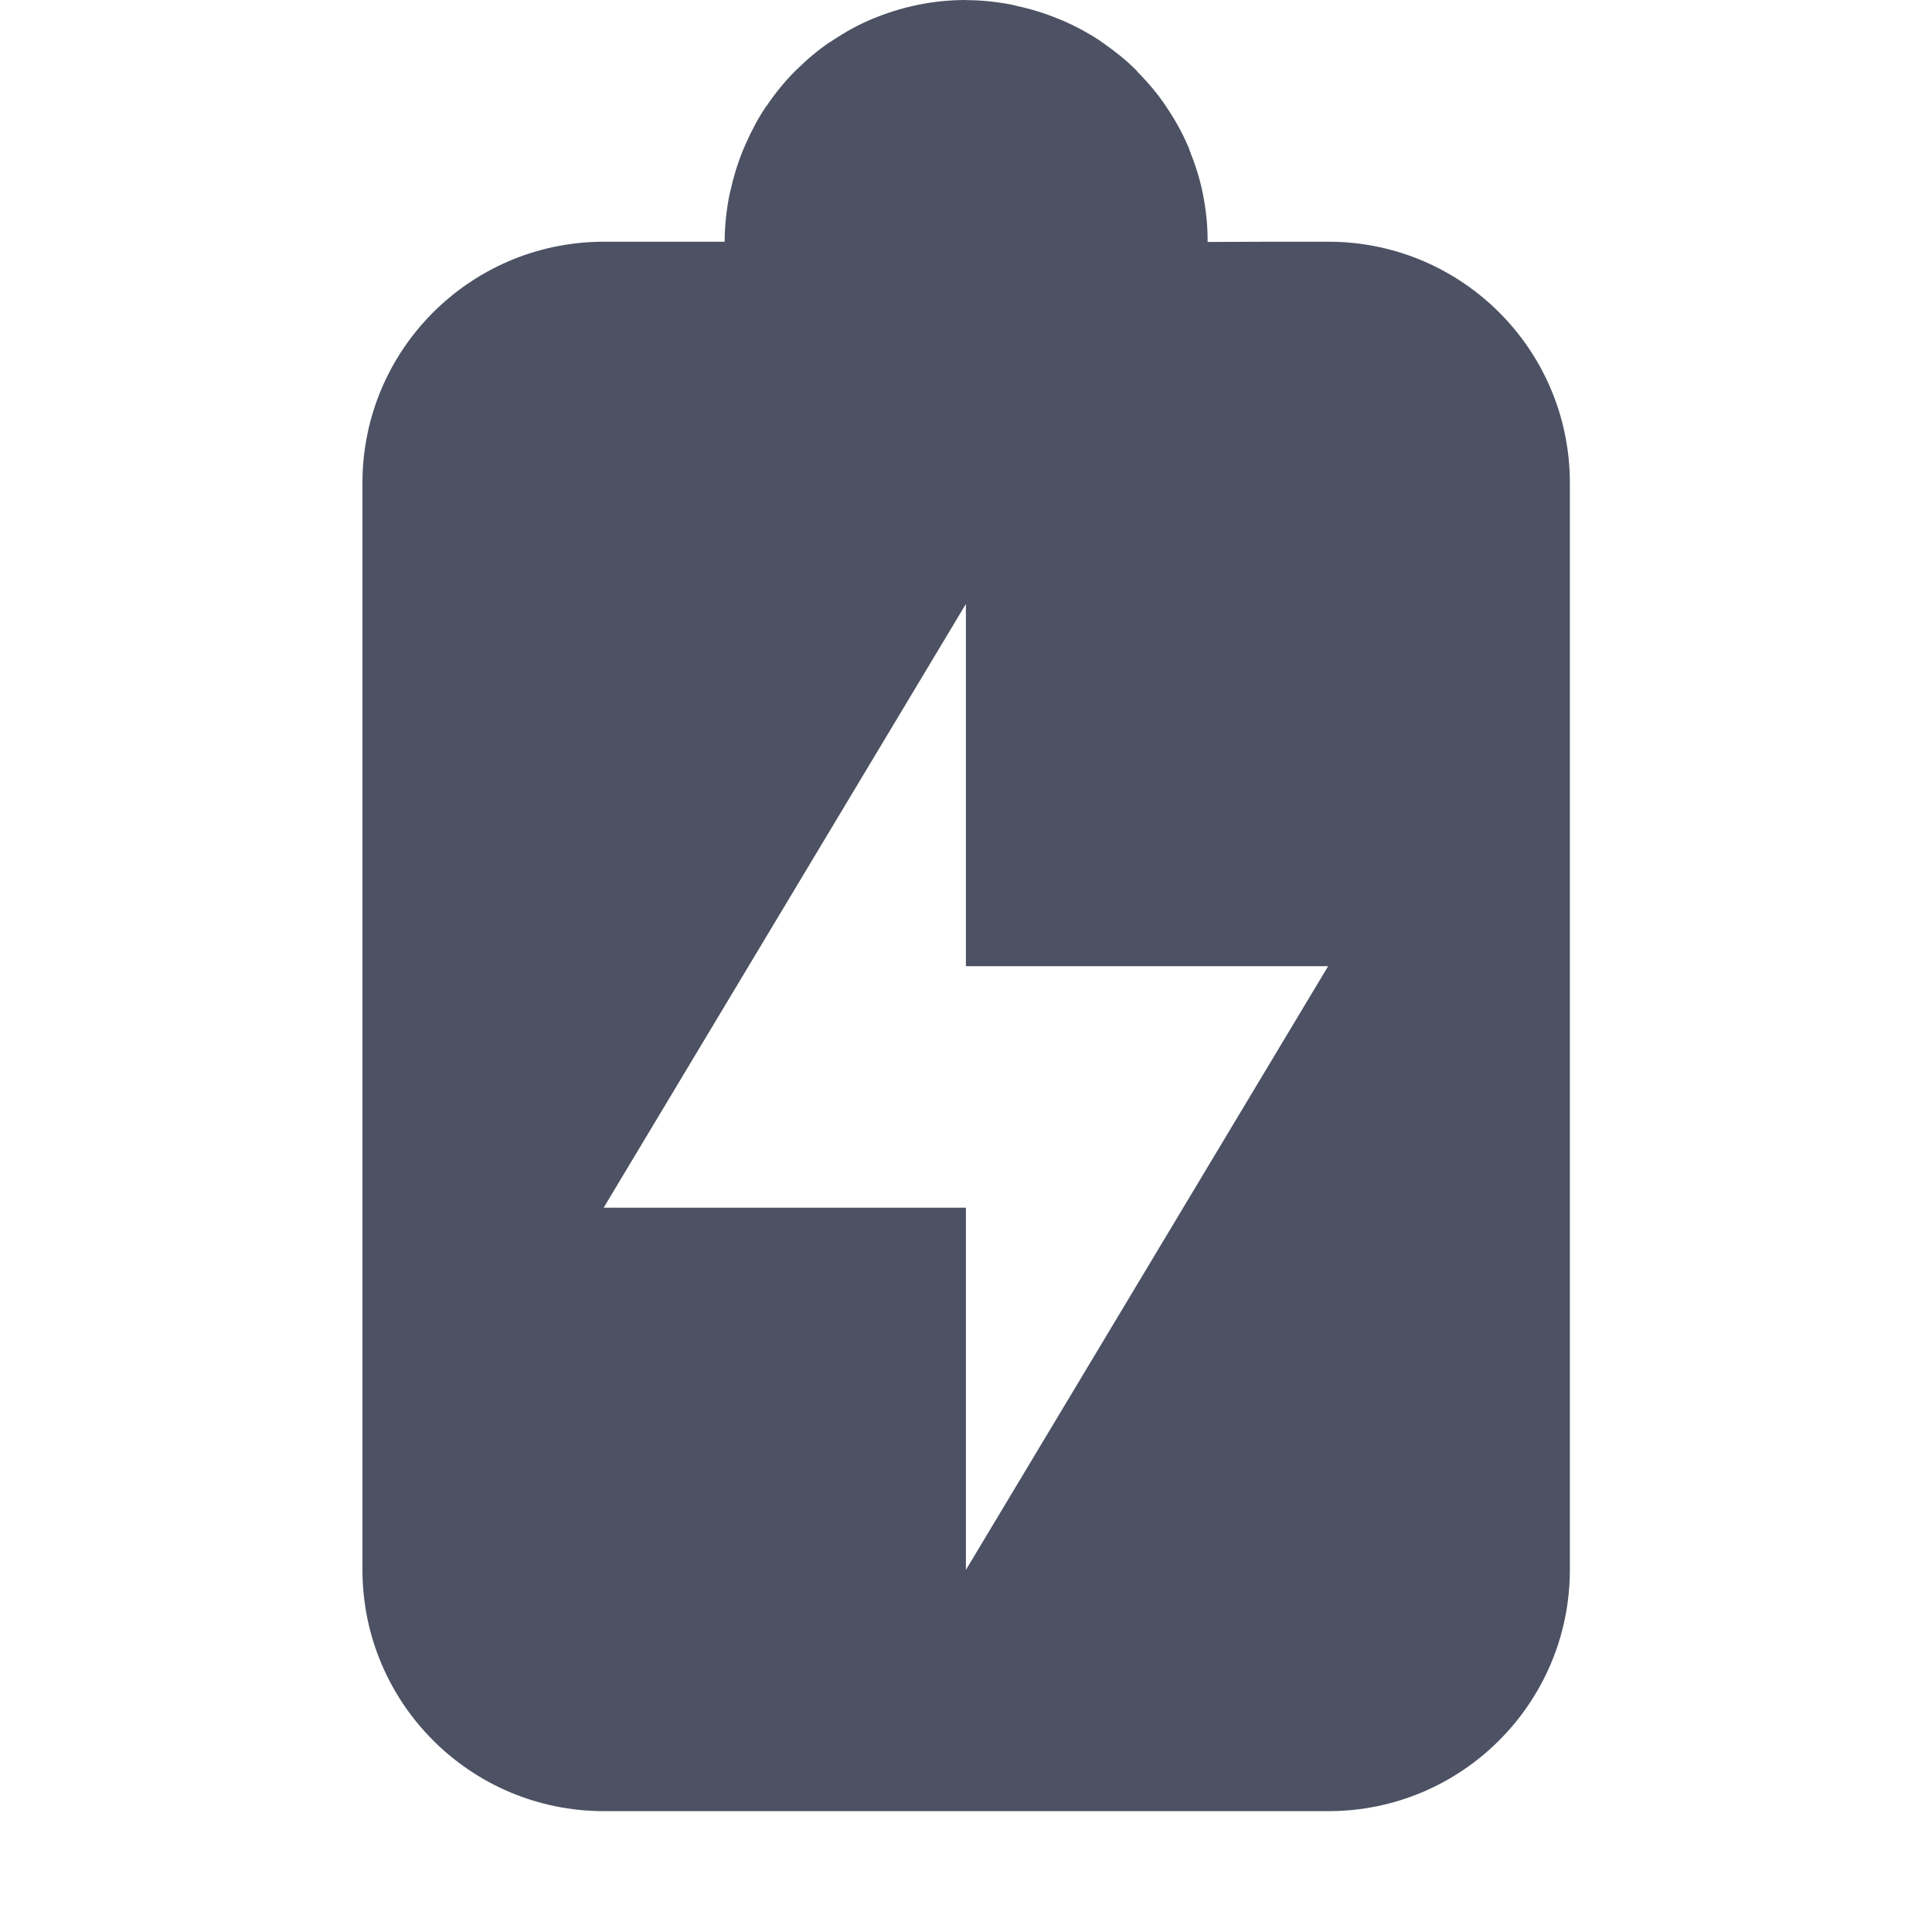
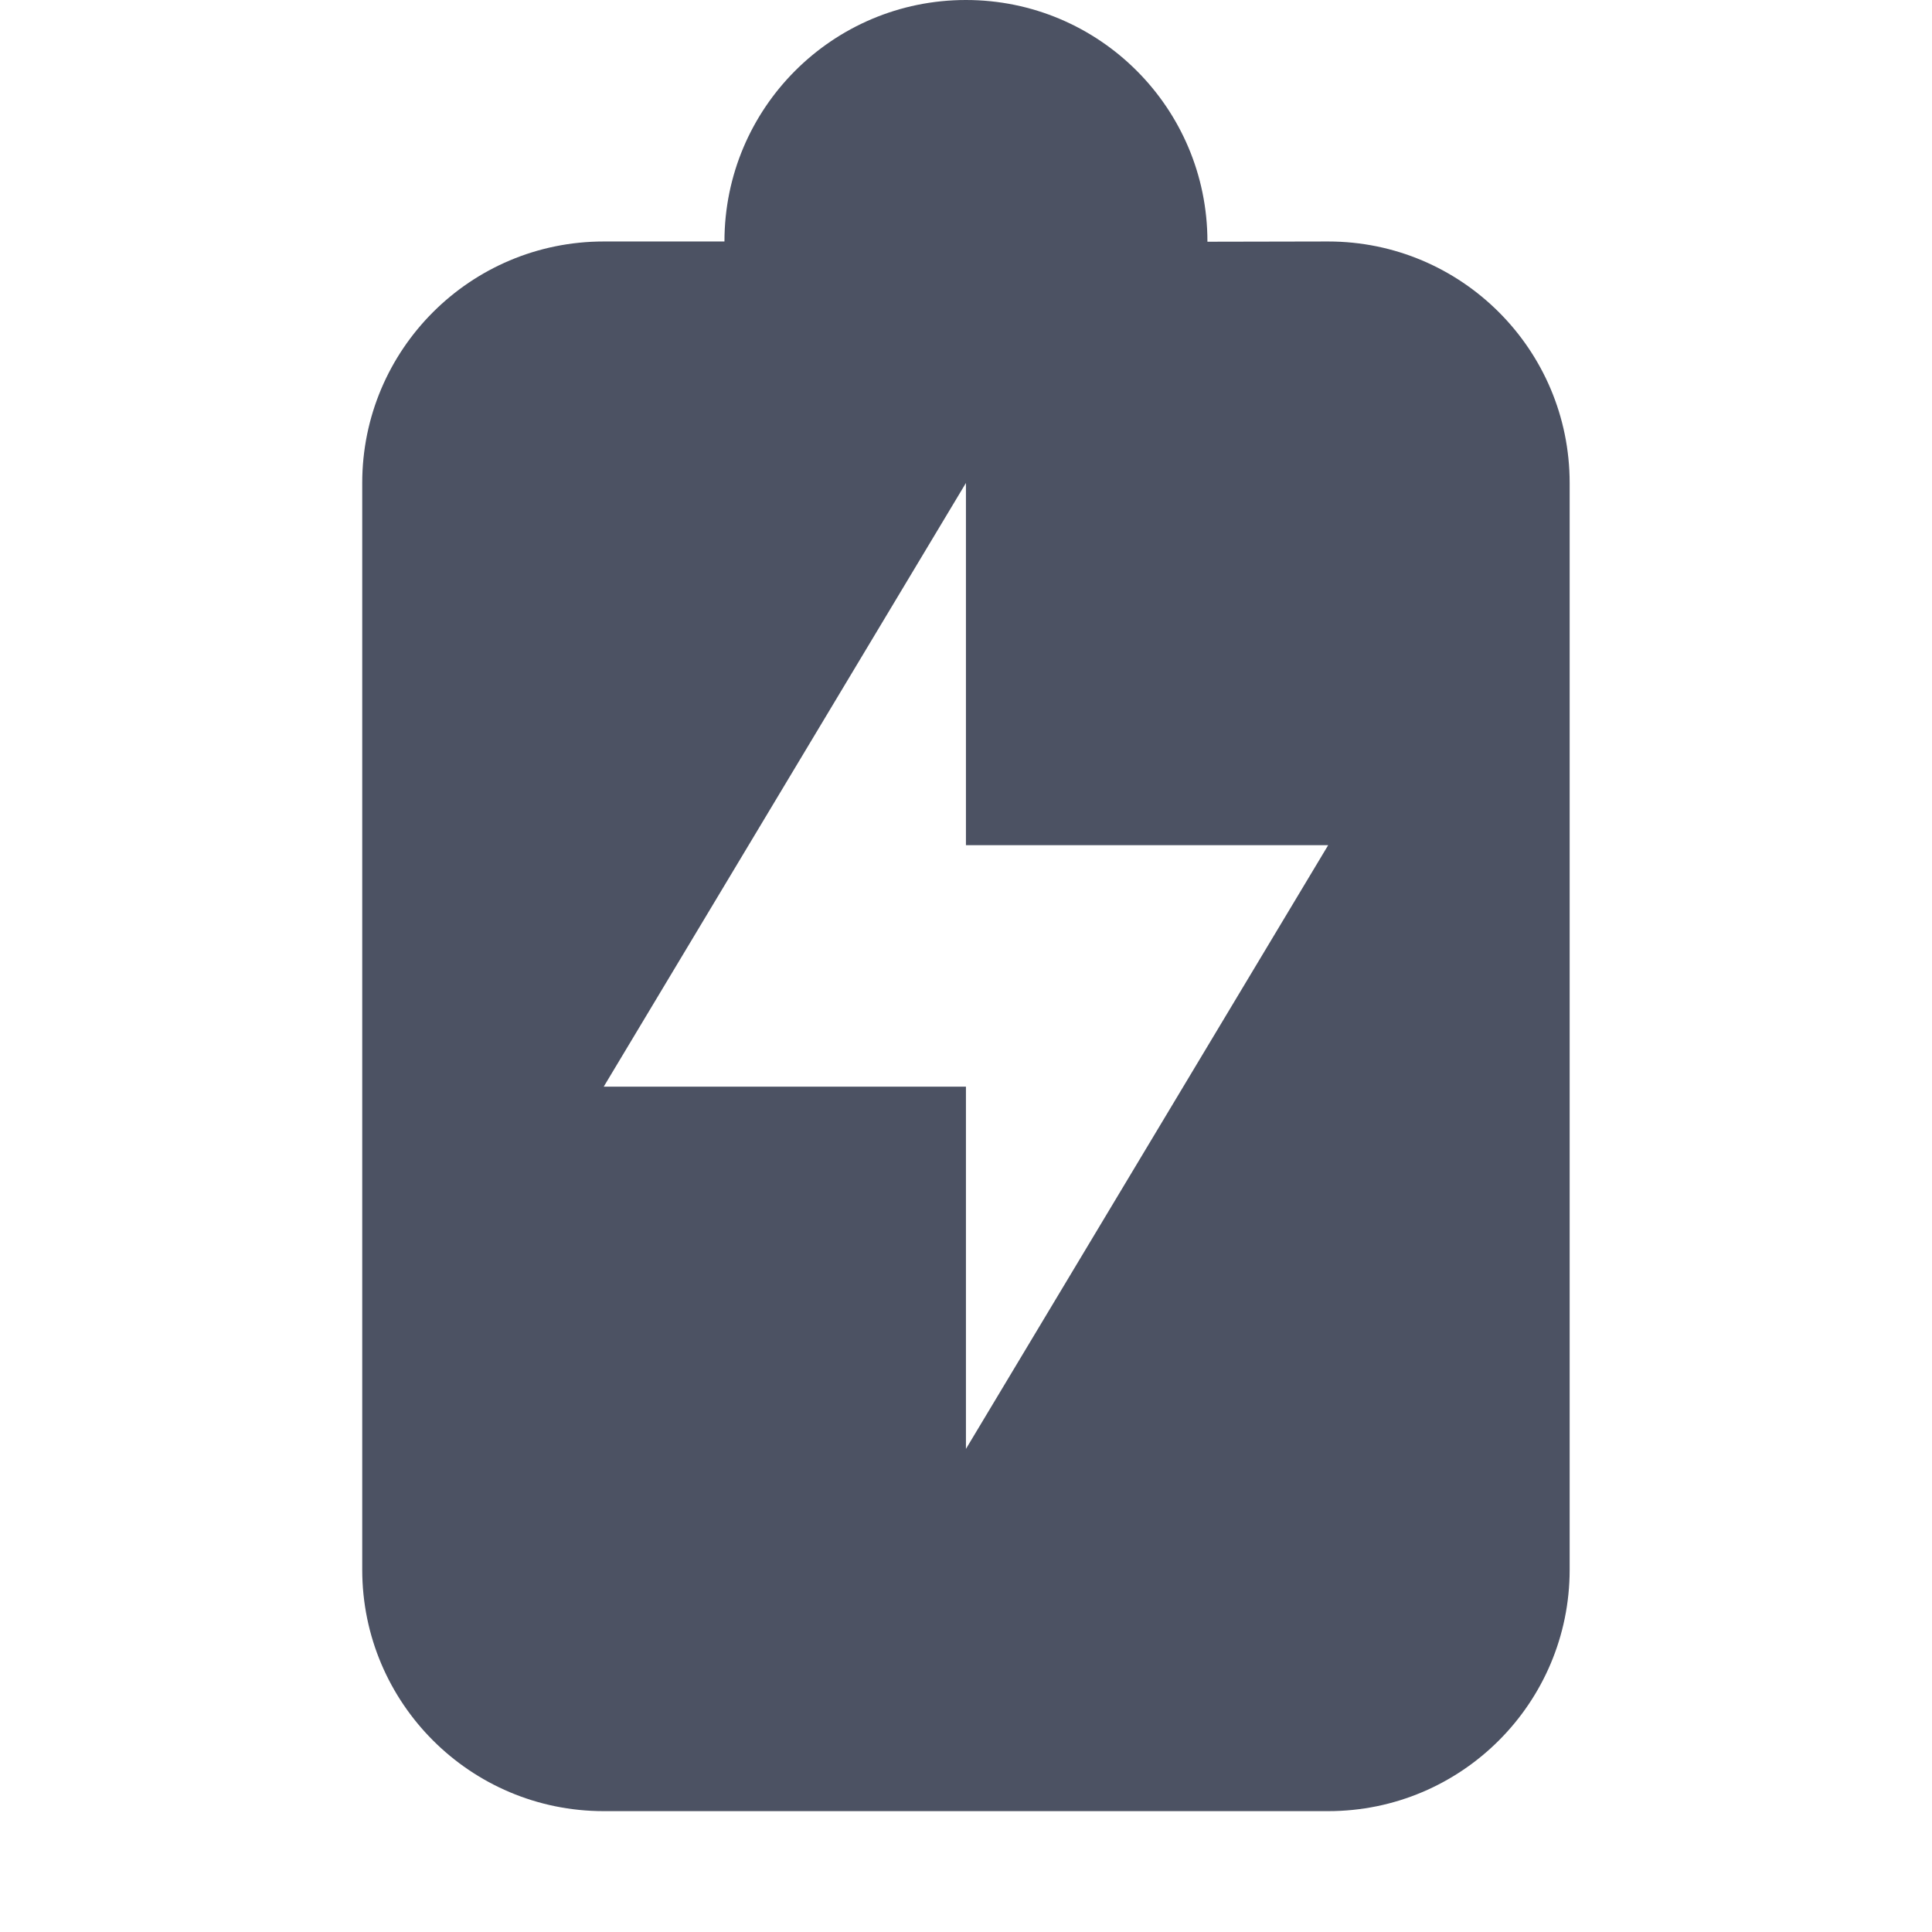
- <svg xmlns="http://www.w3.org/2000/svg" xmlns:ns1="http://www.openswatchbook.org/uri/2009/osb" height="16.001" id="svg7384" style="enable-background:new" version="1.1" width="16">
-   <defs id="defs7386">
-     <linearGradient id="linearGradient6882" ns1:paint="solid">
-       <stop id="stop6884" offset="0" style="stop-color:#555555;stop-opacity:1;" />
-     </linearGradient>
-     <linearGradient id="linearGradient5606" ns1:paint="solid">
-       <stop id="stop5608" offset="0" style="stop-color:#000000;stop-opacity:1;" />
-     </linearGradient>
-     <filter id="filter7554" style="color-interpolation-filters:sRGB">
-       <feBlend id="feBlend7556" in2="BackgroundImage" mode="darken" />
+ <svg xmlns="http://www.w3.org/2000/svg" height="16.001" style="enable-background:new" width="16">
+   <defs>
+     <filter height="1" id="a" style="color-interpolation-filters:sRGB" width="1" x="0" y="0">
+       <feBlend in2="BackgroundImage" mode="darken" />
    </filter>
  </defs>
-   <g id="layer9" style="display:inline" transform="translate(-345.0002,555)">
-     <path d="m 353,-555 c -0.138,0 -0.272,0.014 -0.402,0.041 -0.13,0.027 -0.257,0.067 -0.377,0.117 -0.112,0.047 -0.218,0.106 -0.318,0.172 a 2,2 0 0 0 -0.029,0.019 c -4.2e-4,2.8e-4 -0.002,-2.9e-4 -0.002,0 -0.098,0.067 -0.187,0.142 -0.271,0.225 -0.006,0.006 -0.013,0.011 -0.019,0.018 -0.085,0.086 -0.162,0.181 -0.23,0.281 -0.004,0.005 -0.008,0.01 -0.012,0.016 -0.063,0.094 -0.116,0.195 -0.162,0.299 a 2,2 0 0 0 -0.027,0.062 c -0.042,0.104 -0.075,0.212 -0.1,0.324 a 2,2 0 0 0 -0.01,0.041 c -0.024,0.125 -0.039,0.253 -0.039,0.385 a 2,2 0 0 0 0,0.002 h -1.02 c -1.095,0.011 -1.98,0.9 -1.98,1.998 v 9 c 0,1.105 0.895,2 2,2 h 6 a 2,2 0 0 0 2,-2 v -9 c 0,-1.098 -0.885,-1.987 -1.98,-1.998 h -0.52 l -0.5,0.002 v -0.002 -0.002 c 0,-0.138 -0.014,-0.272 -0.041,-0.402 -0.025,-0.123 -0.063,-0.24 -0.109,-0.354 a 2,2 0 0 0 -0.006,-0.021 c -3.5e-4,-8.2e-4 -0.002,-10e-4 -0.002,-0.002 a 2,2 0 0 0 -0.006,-0.014 c -0.048,-0.111 -0.107,-0.217 -0.174,-0.316 a 2,2 0 0 0 -0.006,-0.01 c -0.068,-0.101 -0.147,-0.195 -0.232,-0.281 a 2,2 0 0 0 -0.016,-0.019 c -0.082,-0.082 -0.172,-0.154 -0.268,-0.221 a 2,2 0 0 0 -0.035,-0.025 c -0.094,-0.062 -0.194,-0.116 -0.299,-0.162 a 2,2 0 0 0 -0.047,-0.019 c -0.107,-0.044 -0.22,-0.079 -0.336,-0.104 a 2,2 0 0 0 -0.039,-0.01 c -0.124,-0.024 -0.252,-0.039 -0.384,-0.039 z m 0,5.002 v 3 h 3 l -3,5 v -3 h -3 z" id="path6748" style="fill:#4c5263;fill-opacity:1;stroke:none" />
+   <g style="display:inline">
+     <g style="display:inline;fill:#4c5263;fill-opacity:1;enable-background:new">
+       <path d="M-391-281h16v16h-16z" style="color:#ddd;display:inline;overflow:visible;visibility:visible;opacity:.001;fill:#4c5263;fill-opacity:1;stroke:none;stroke-width:1;marker:none" transform="rotate(90 -328 63)" />
+       <path d="M32 172a2 2 0 0 0-2 2h-1a2 2 0 0 0-2 2v9a2 2 0 0 0 2 2h6a2 2 0 0 0 2-2v-9a2 2 0 0 0-2-2l-1 .002V174a2 2 0 0 0-2-2zm0 4v3h3l-3 5v-3h-3z" style="fill:#4c5263;fill-opacity:1;stroke:none" transform="translate(-24 -172)" />
+     </g>
  </g>
-   <g id="layer10" style="display:inline;filter:url(#filter7554)" transform="translate(-345.0002,555)" />
-   <g id="layer1" style="display:inline" transform="translate(-104,-62)" />
-   <g id="layer14" style="display:inline" transform="translate(-345.0002,555)" />
-   <g id="layer15" style="display:inline" transform="translate(-345.0002,555)" />
-   <g id="g71291" style="display:inline" transform="translate(-345.0002,555)" />
-   <g id="layer2" style="display:inline" transform="translate(-104,88)" />
-   <g id="layer3" transform="translate(-104,-172)" />
-   <g id="layer12" style="display:inline" transform="translate(-345.0002,555)" />
</svg>
